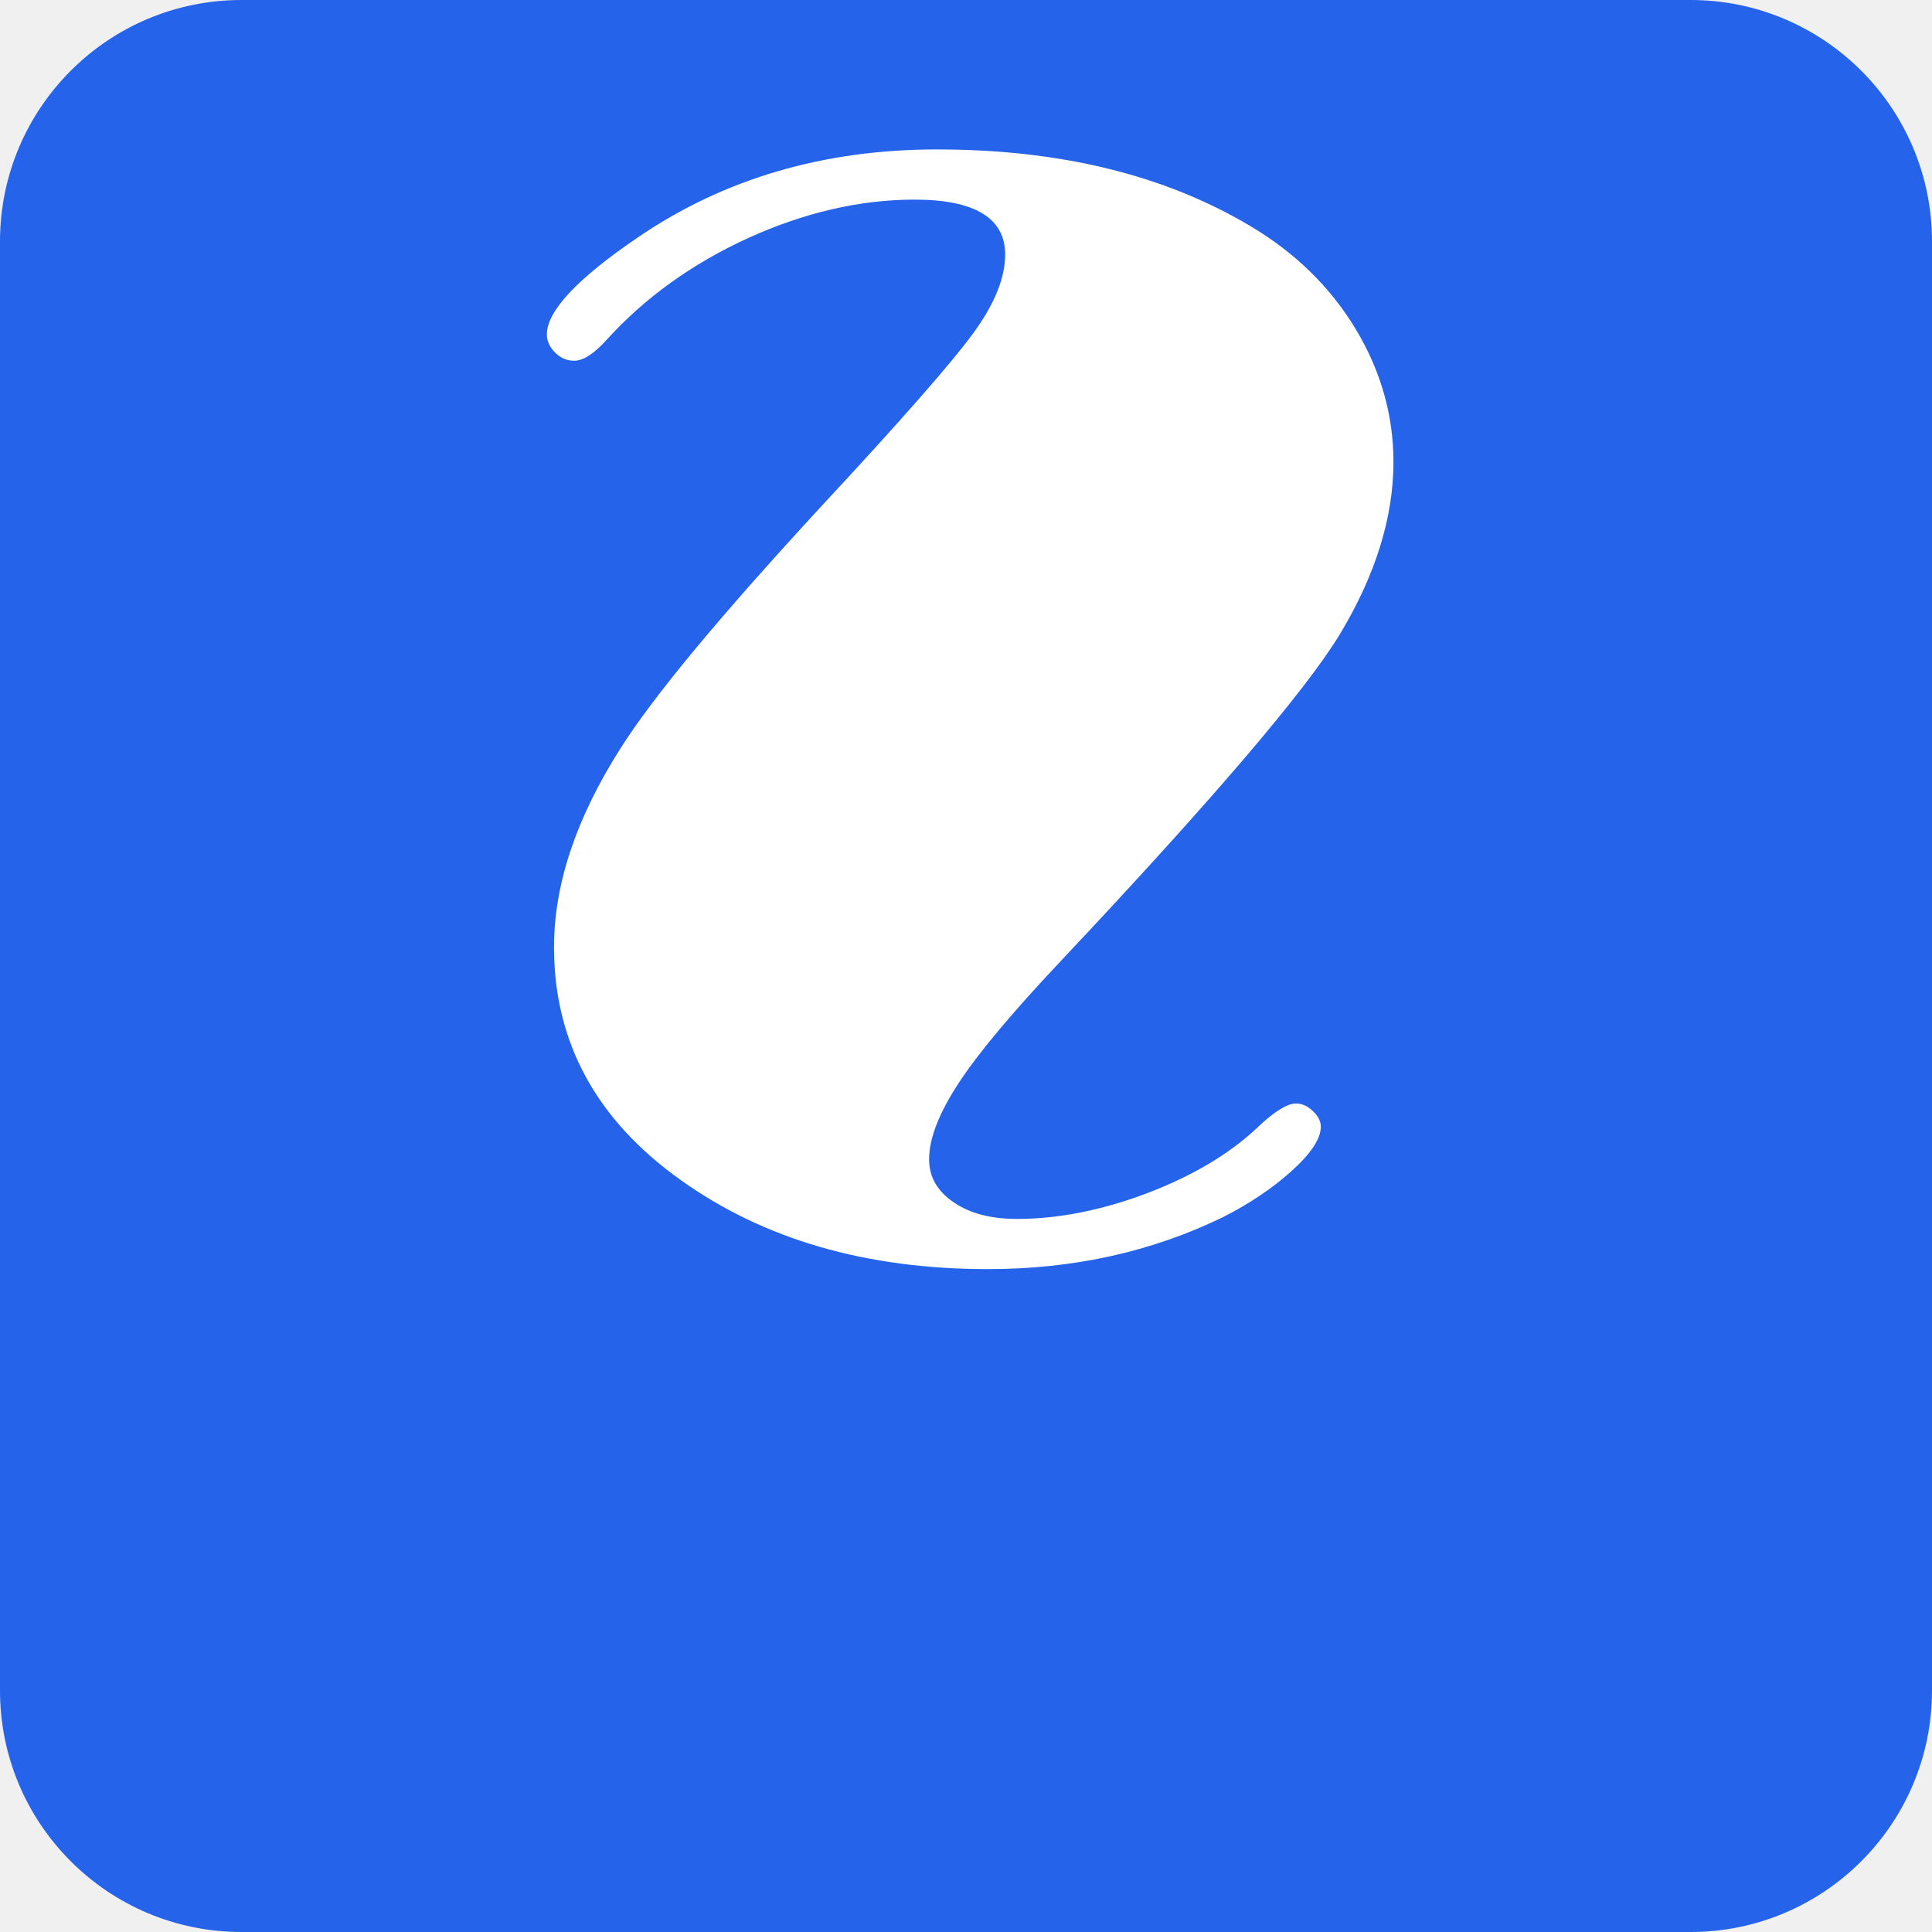
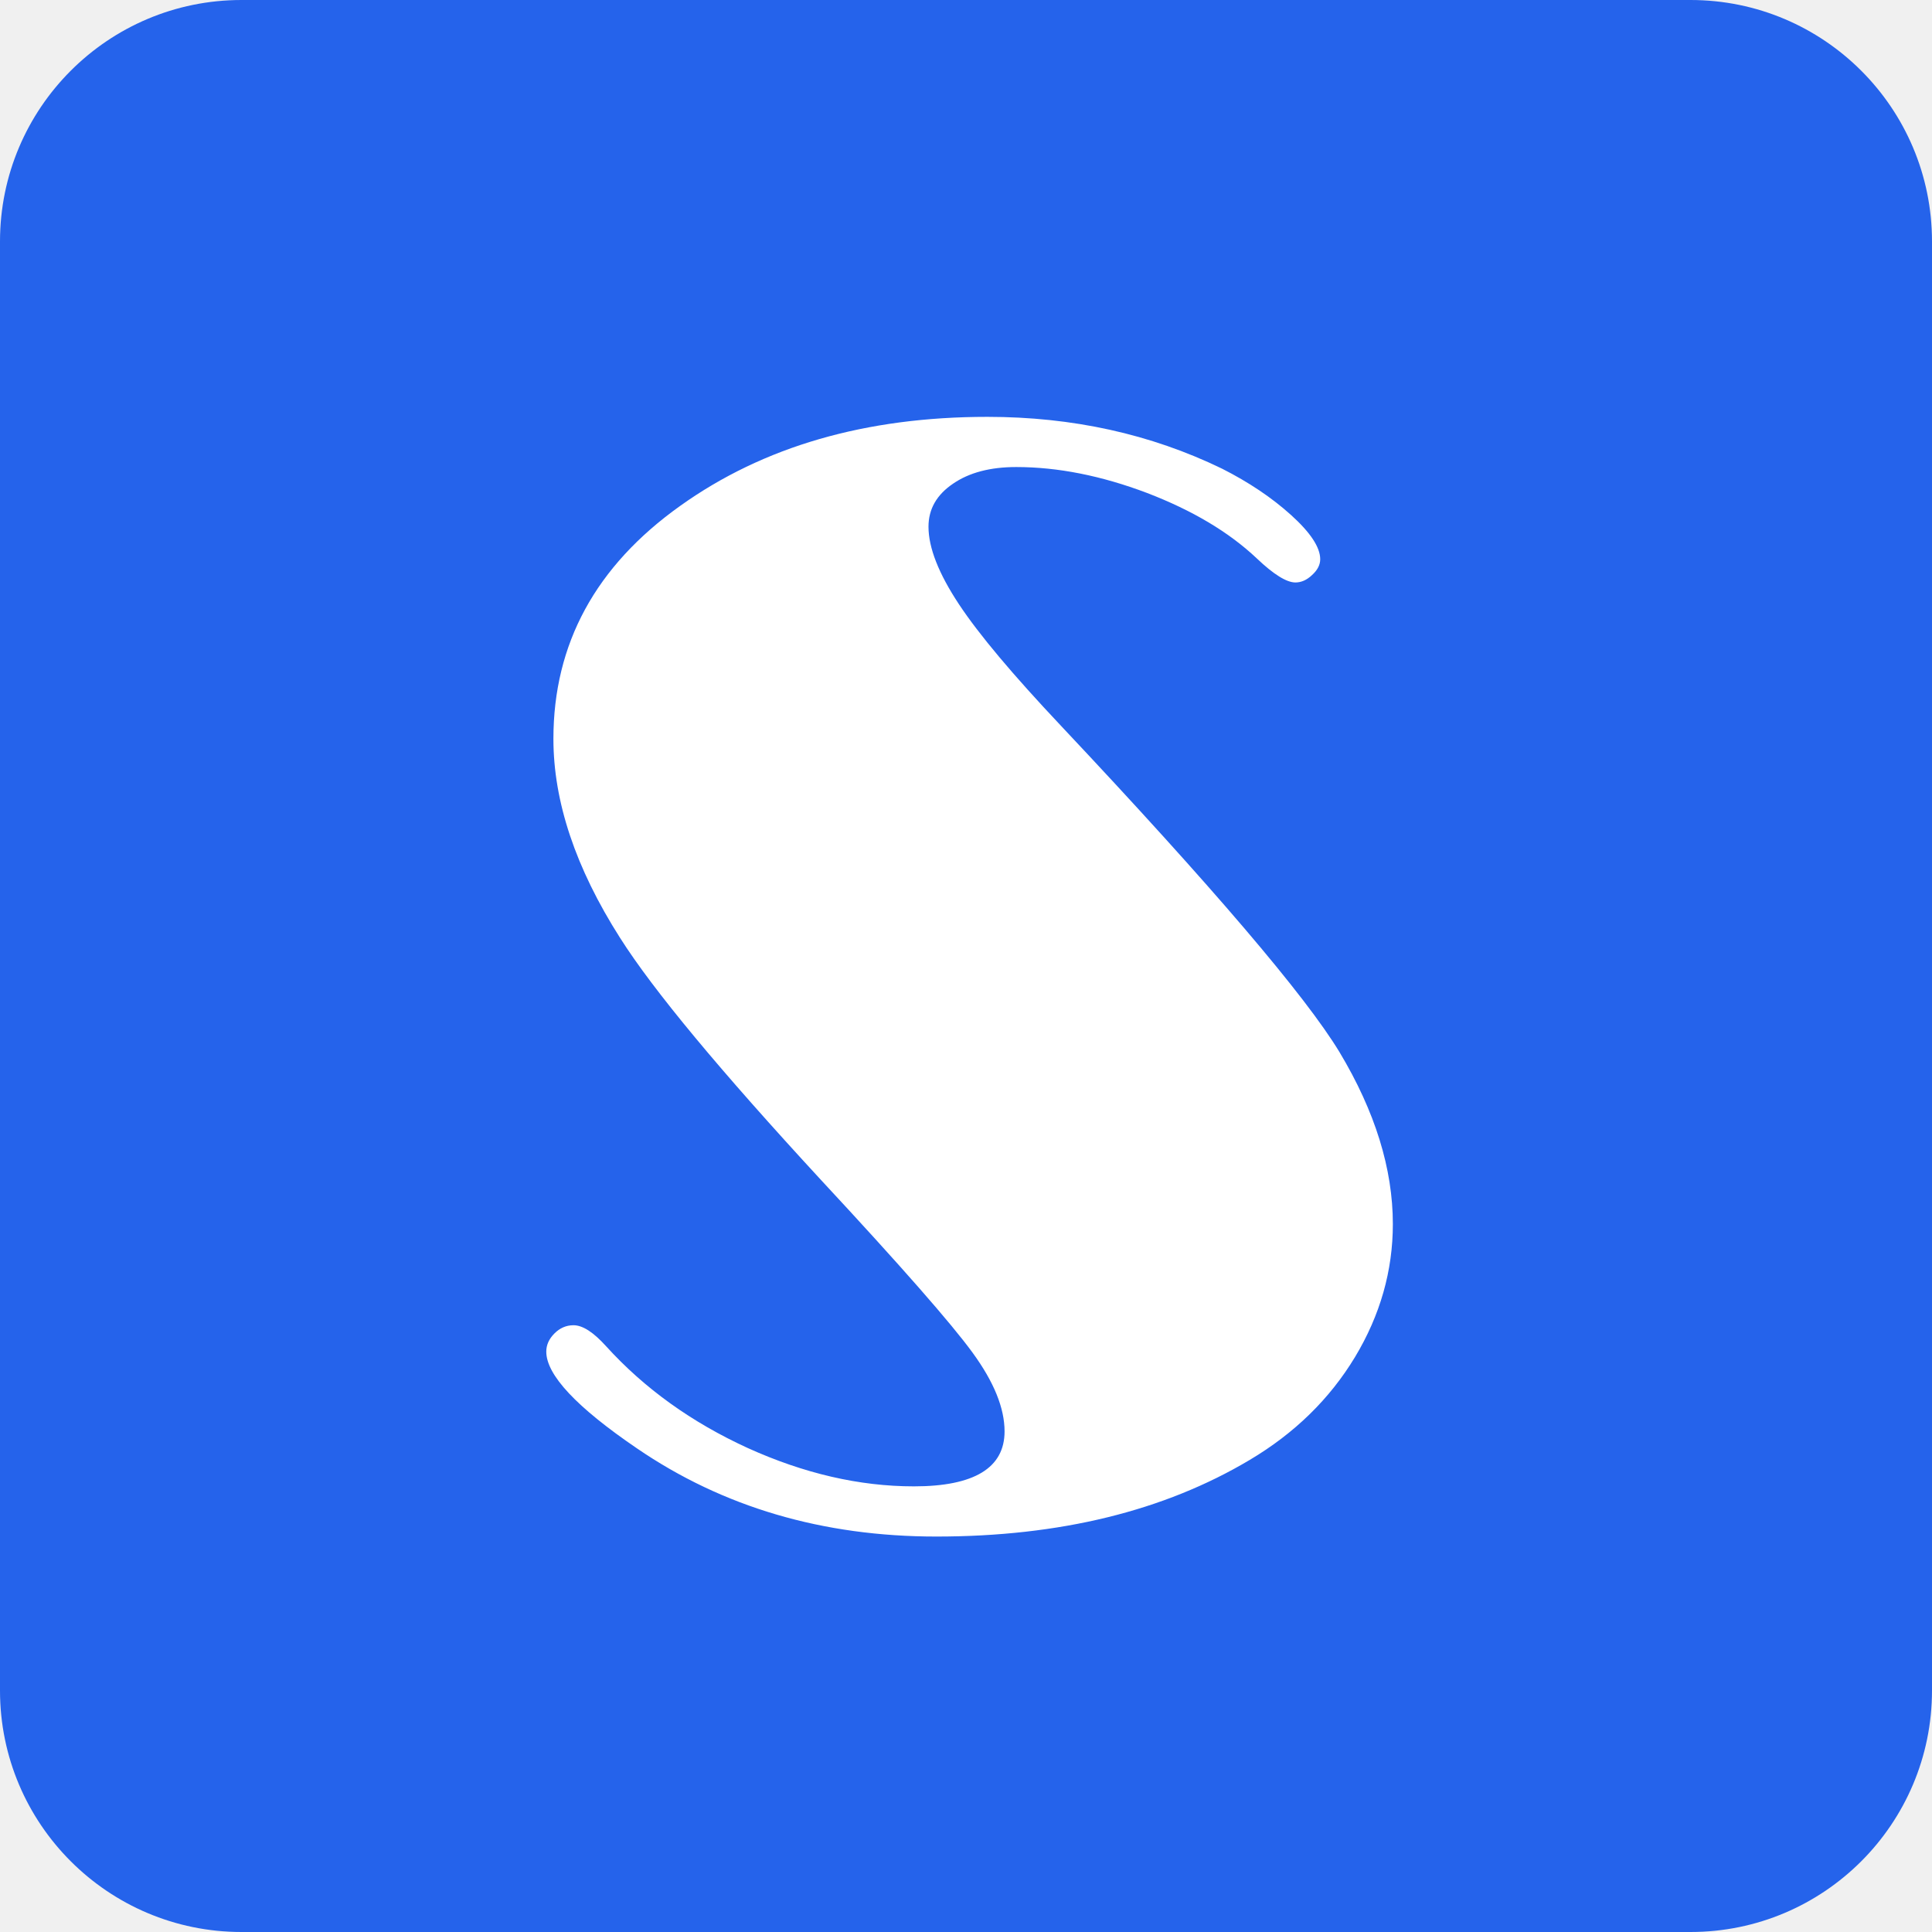
<svg xmlns="http://www.w3.org/2000/svg" viewBox="0 0 512 512">
  <rect width="512" height="512" rx="64" fill="#2563eb" />
-   <g transform="translate(131, 48) scale(0.42)">
+   <g transform="translate(256, 256) scale(0.42, -0.42) translate(-298, -340)">
    <path d="M50.334 113.333c5.833,0 12.666,-4.5 20.5,-13.167 24.333,-26.833 54.166,-48.166 89.5,-64.333 35.333,-16 70.333,-24.167 104.833,-24.167 38,0 57.166,11.667 57.166,34.667 0,14.667 -6.667,31.166 -20.166,49.666 -13.333,18.333 -45.167,54.666 -95.666,109 -63.5,68.834 -105.833,119.667 -126.834,152.834 -28,44 -42,85.833 -42,125.5 0,60 26.666,109 80,147.001 52.5,37.499 117,56.166 193.833,56.166 53.666,0 103,-10.833 148,-32.666 16.833,-8.501 31.501,-18.334 43.667,-29.334 12.167,-11 18.334,-20.333 18.334,-27.833 0,-3.499 -1.667,-6.833 -5.167,-10 -3.334,-3.167 -6.834,-4.667 -10.5,-4.667 -5.5,0 -13.667,5 -24.333,15.167 -17.667,16.666 -40.667,30.333 -69.334,41.333 -28.666,10.833 -56.166,16.333 -82.5,16.333 -16.333,0 -29.667,-3.5 -39.833,-10.5 -10.333,-7 -15.5,-16 -15.5,-27.166 0,-13.333 6.5,-29.667 19.166,-48.834 12.667,-19.166 34.167,-44.667 64.334,-76.666 95.833,-101.833 154.333,-170.5 175.833,-206 22.5,-37.5 33.667,-73.667 33.667,-108.501 0,-29.5 -8,-57.5 -23.833,-83.833 -16,-26.5 -38.166,-48.167 -66.5,-65 -54,-32.167 -119.833,-48.333 -197.667,-48.333 -71.667,0 -134.666,18.5 -189,55.667 -38.166,26 -57.166,46.333 -57.166,60.999 0,4.167 1.667,8.001 5.167,11.5 3.333,3.334 7.333,5.167 12,5.167z" fill="white" />
  </g>
</svg>
